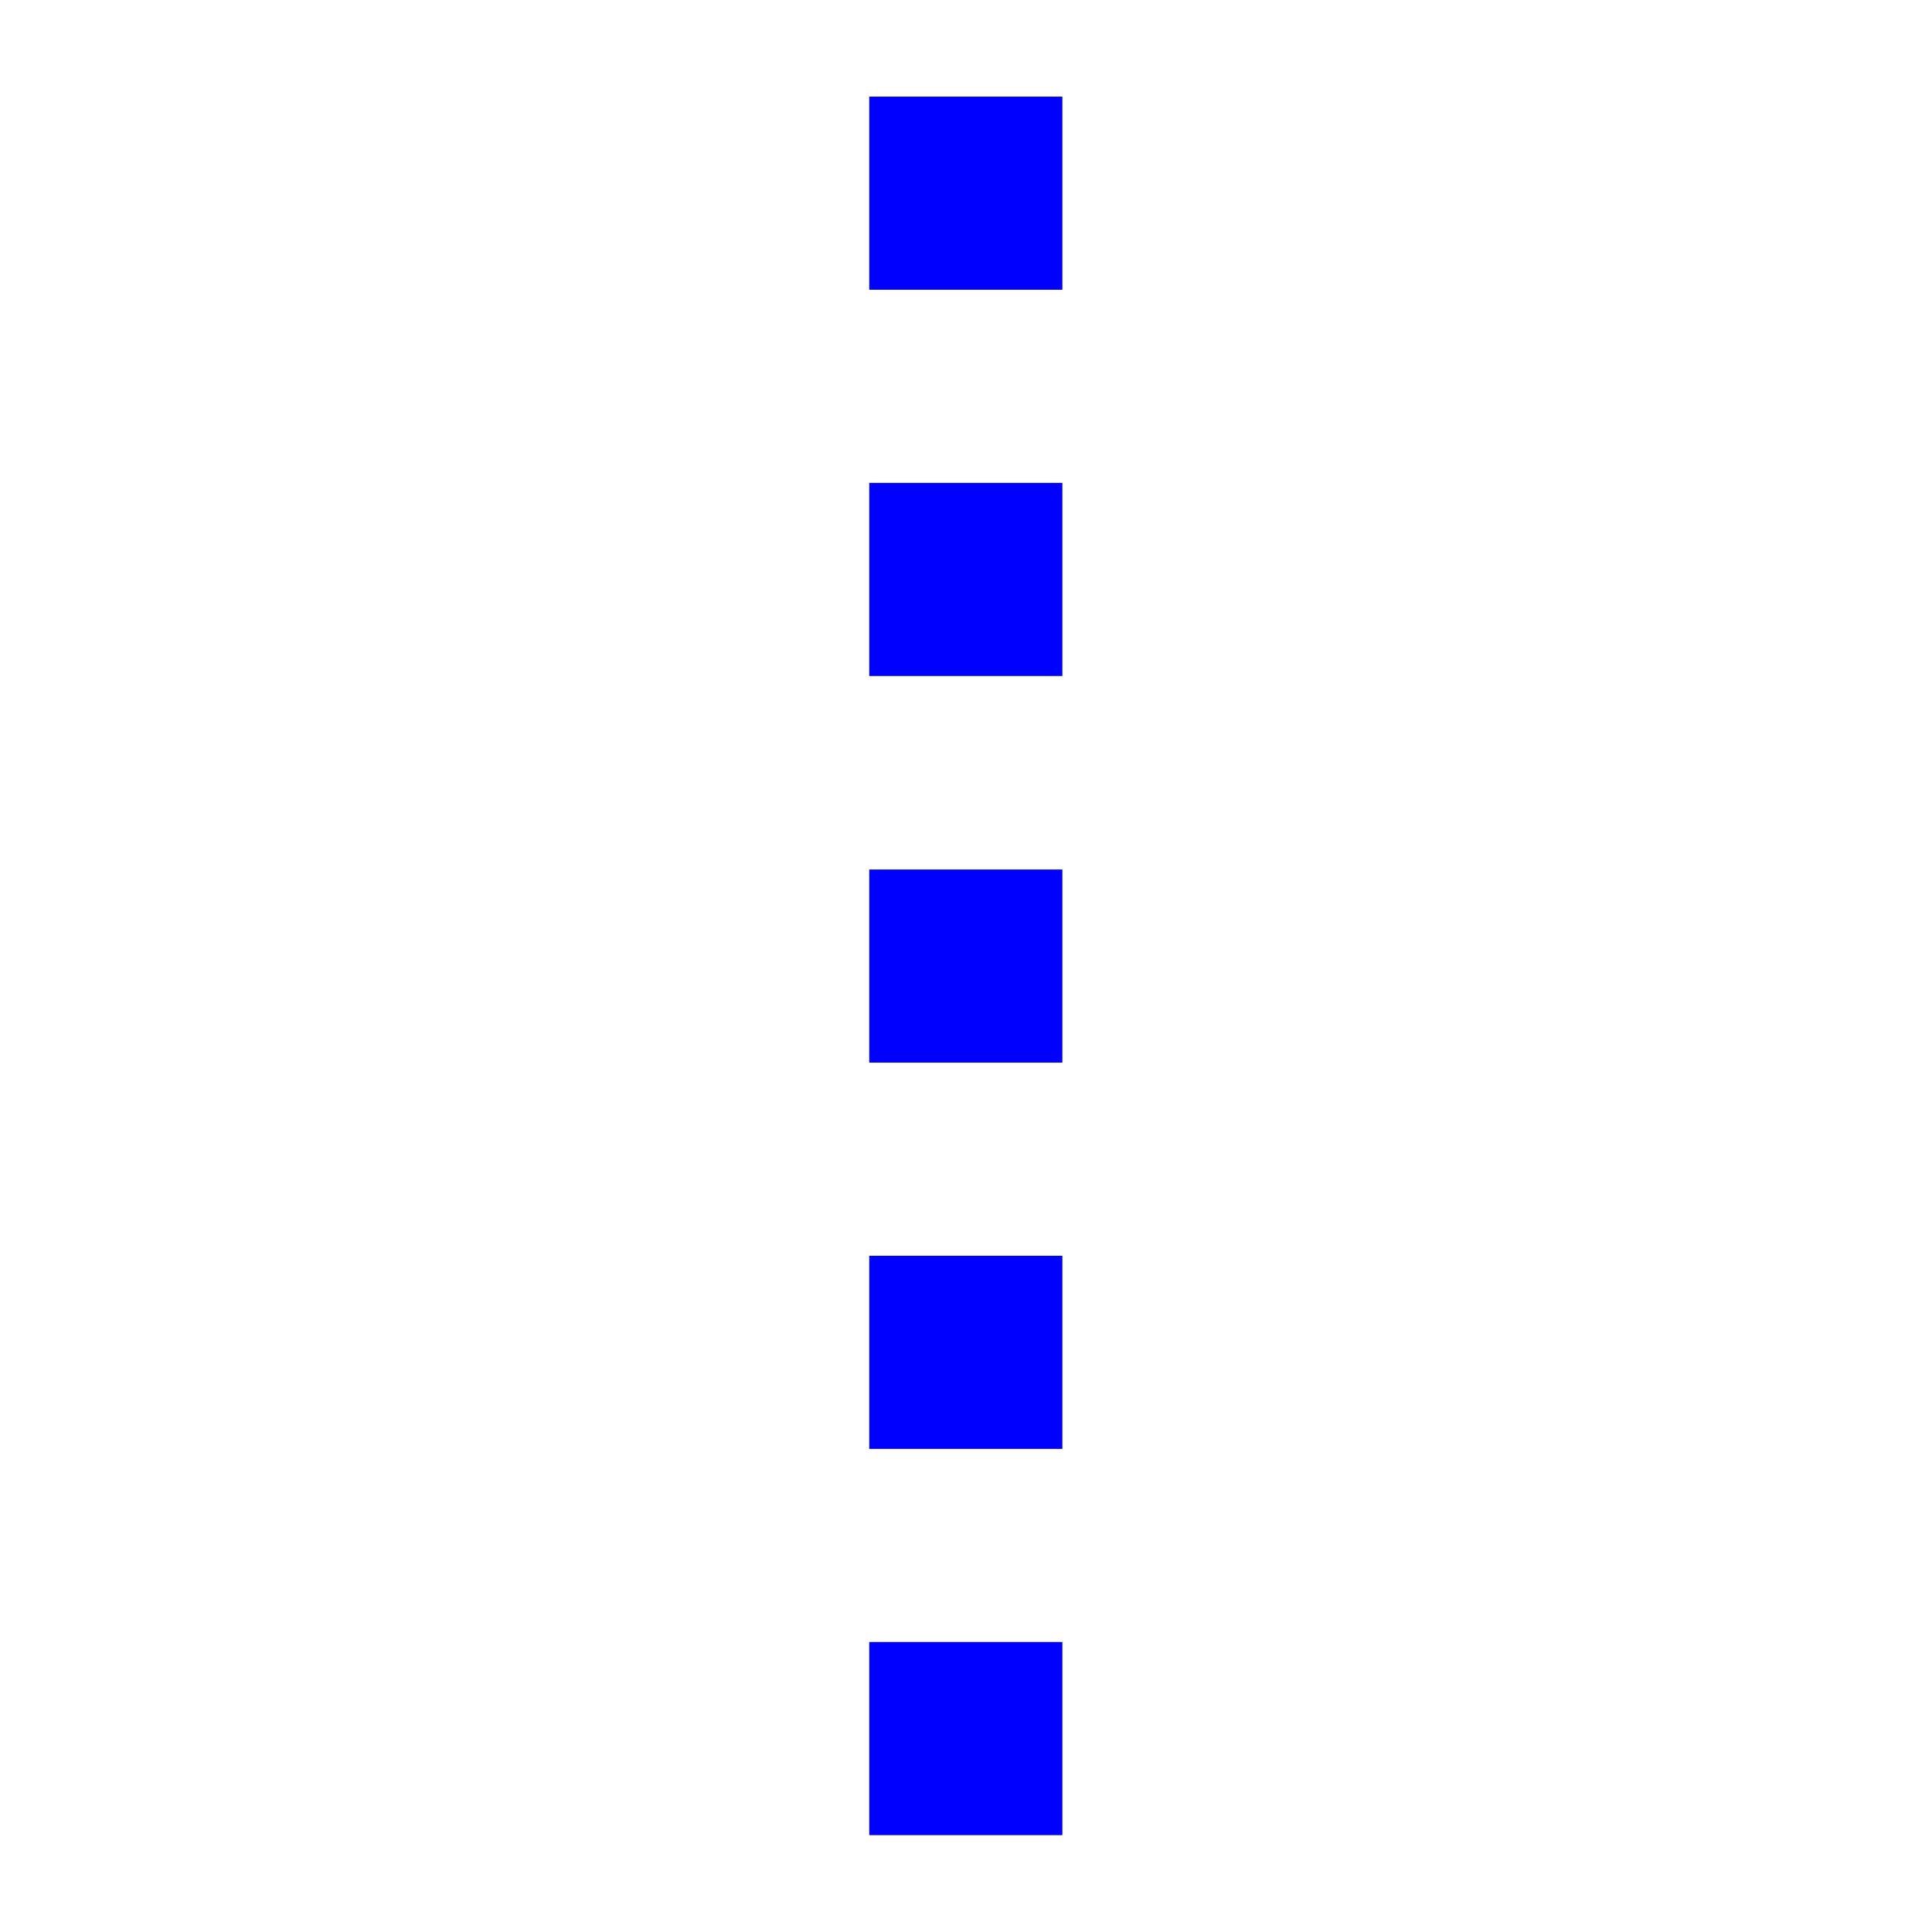
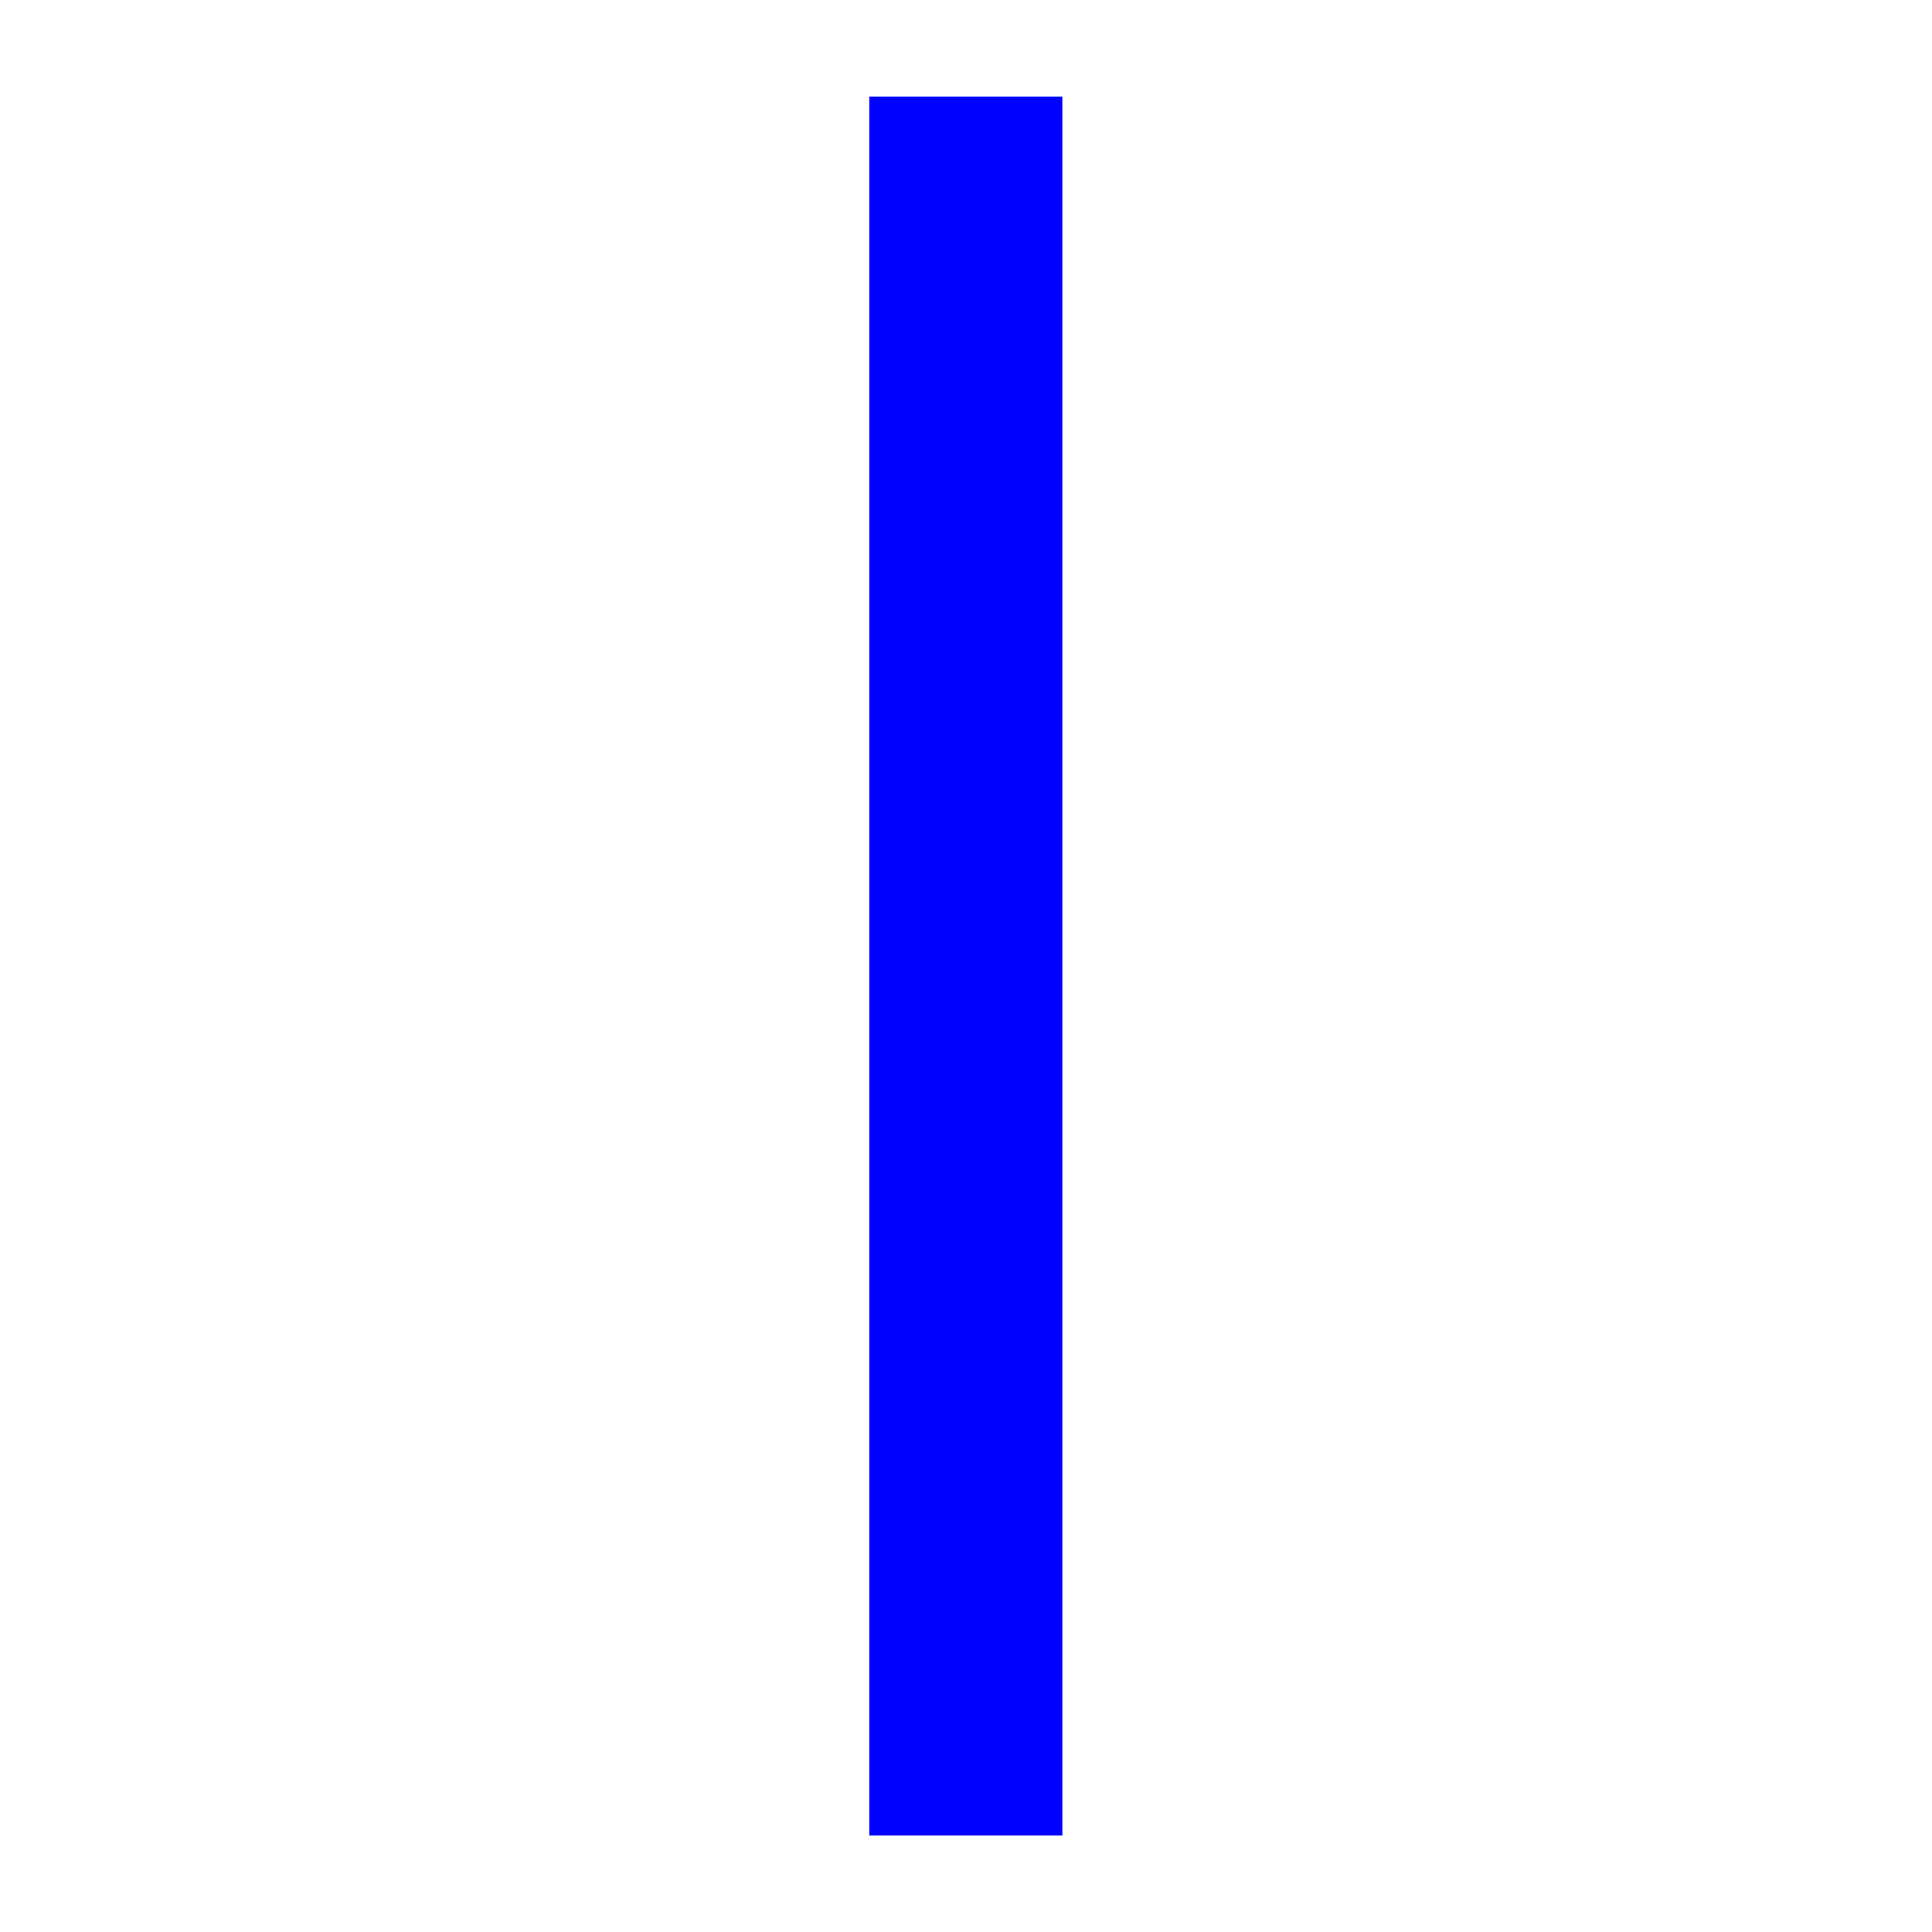
<svg xmlns="http://www.w3.org/2000/svg" width="20" height="20" viewBox="0 0 5.292 5.292" version="1.1" id="svg8">
  <defs id="defs2" />
  <g id="layer1" transform="translate(0,-291.7083)">
    <path style="opacity:1;fill:#ffc107;fill-opacity:1;stroke:none;stroke-width:0.386;stroke-miterlimit:4;stroke-dasharray:none;stroke-opacity:1" d="m 50.206,401.677 c 110.217,0.713 55.109,0.356 0,0 z" id="rect997" />
    <g id="g839">
-       <rect y="291.973" x="2.381" height="0.529" width="0.529" id="rect827" style="opacity:1;fill:#0000ff;fill-opacity:1;stroke:none;stroke-width:0.529;stroke-linecap:round;stroke-linejoin:round;stroke-miterlimit:4;stroke-dasharray:none;stroke-dashoffset:0;stroke-opacity:1" />
-       <rect style="opacity:1;fill:#0000ff;fill-opacity:1;stroke:none;stroke-width:0.529;stroke-linecap:round;stroke-linejoin:round;stroke-miterlimit:4;stroke-dasharray:none;stroke-dashoffset:0;stroke-opacity:1" id="rect829" width="0.529" height="0.529" x="2.381" y="296.206" />
-       <rect y="295.148" x="2.381" height="0.529" width="0.529" id="rect832" style="opacity:1;fill:#0000ff;fill-opacity:1;stroke:none;stroke-width:0.529;stroke-linecap:round;stroke-linejoin:round;stroke-miterlimit:4;stroke-dasharray:none;stroke-dashoffset:0;stroke-opacity:1" />
-       <rect style="opacity:1;fill:#0000ff;fill-opacity:1;stroke:none;stroke-width:0.529;stroke-linecap:round;stroke-linejoin:round;stroke-miterlimit:4;stroke-dasharray:none;stroke-dashoffset:0;stroke-opacity:1" id="rect834" width="0.529" height="0.529" x="2.381" y="294.09" />
-       <rect y="293.031" x="2.381" height="0.529" width="0.529" id="rect836" style="opacity:1;fill:#0000ff;fill-opacity:1;stroke:none;stroke-width:0.529;stroke-linecap:round;stroke-linejoin:round;stroke-miterlimit:4;stroke-dasharray:none;stroke-dashoffset:0;stroke-opacity:1" />
+       <rect y="291.973" x="2.381" height="4.763" width="0.529" id="rect827" style="opacity:1;fill:#0000ff;fill-opacity:1;stroke:none;stroke-width:0.529;stroke-linecap:round;stroke-linejoin:round;stroke-miterlimit:4;stroke-dasharray:none;stroke-dashoffset:0;stroke-opacity:1" />
    </g>
  </g>
</svg>
